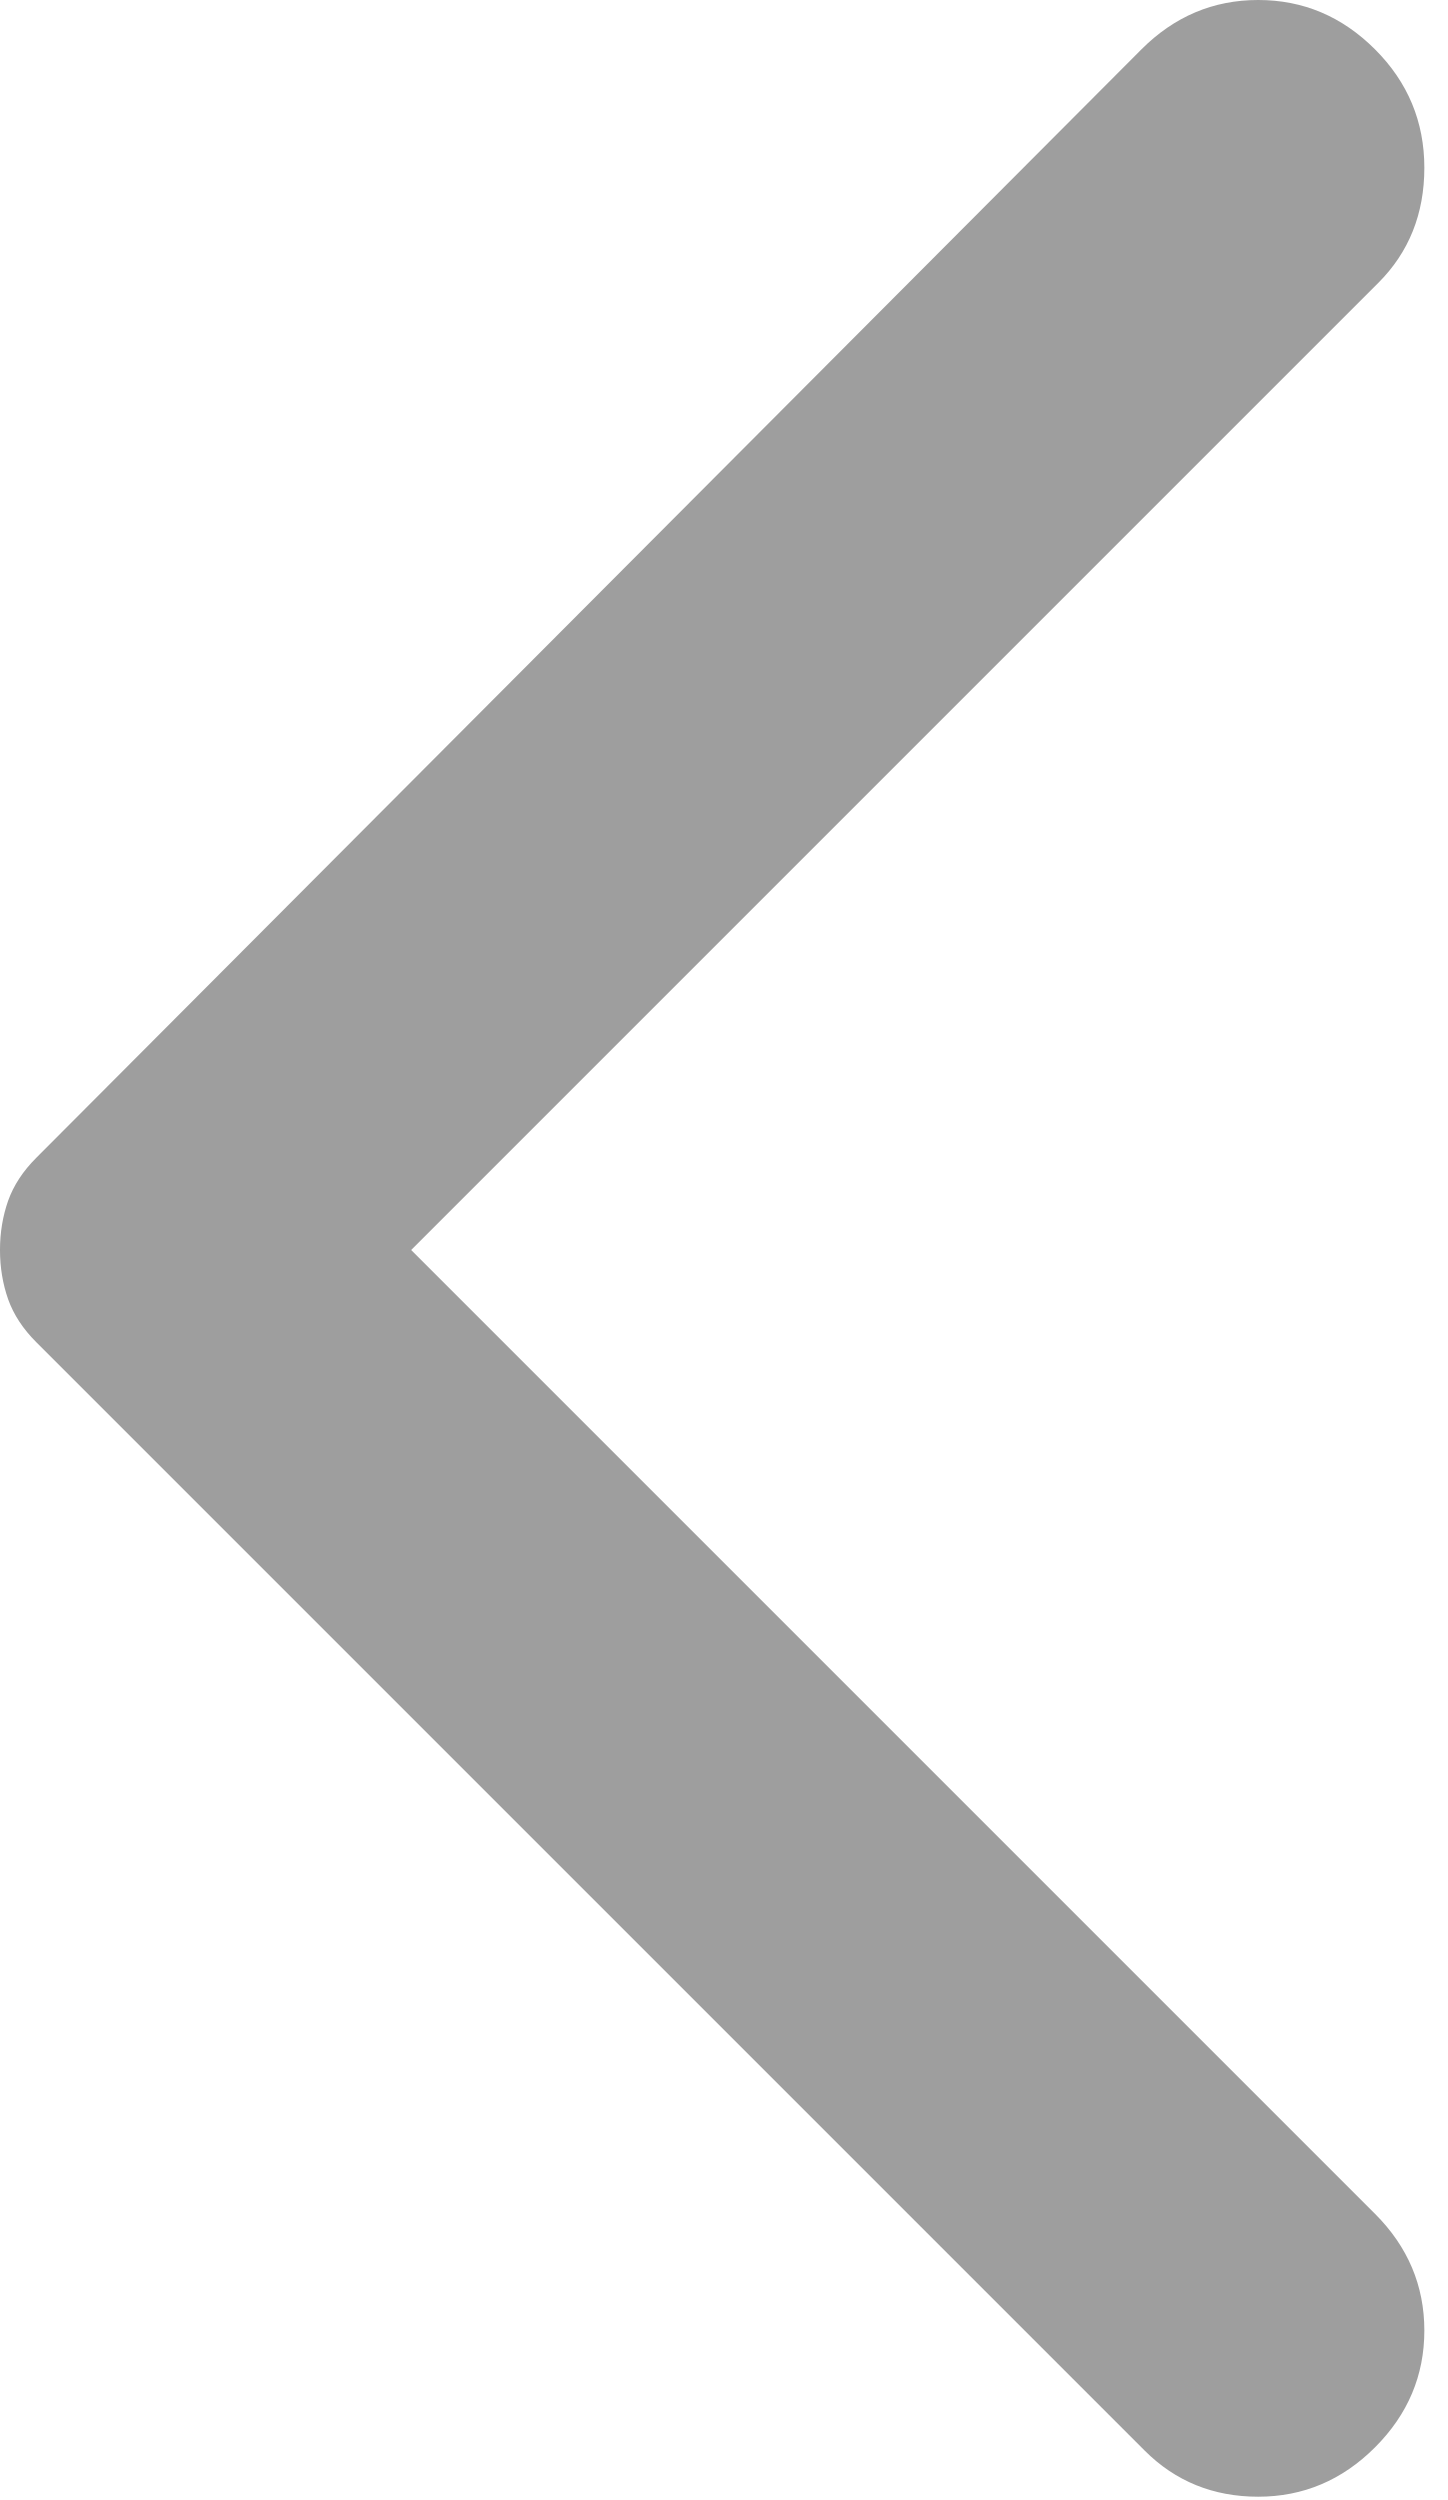
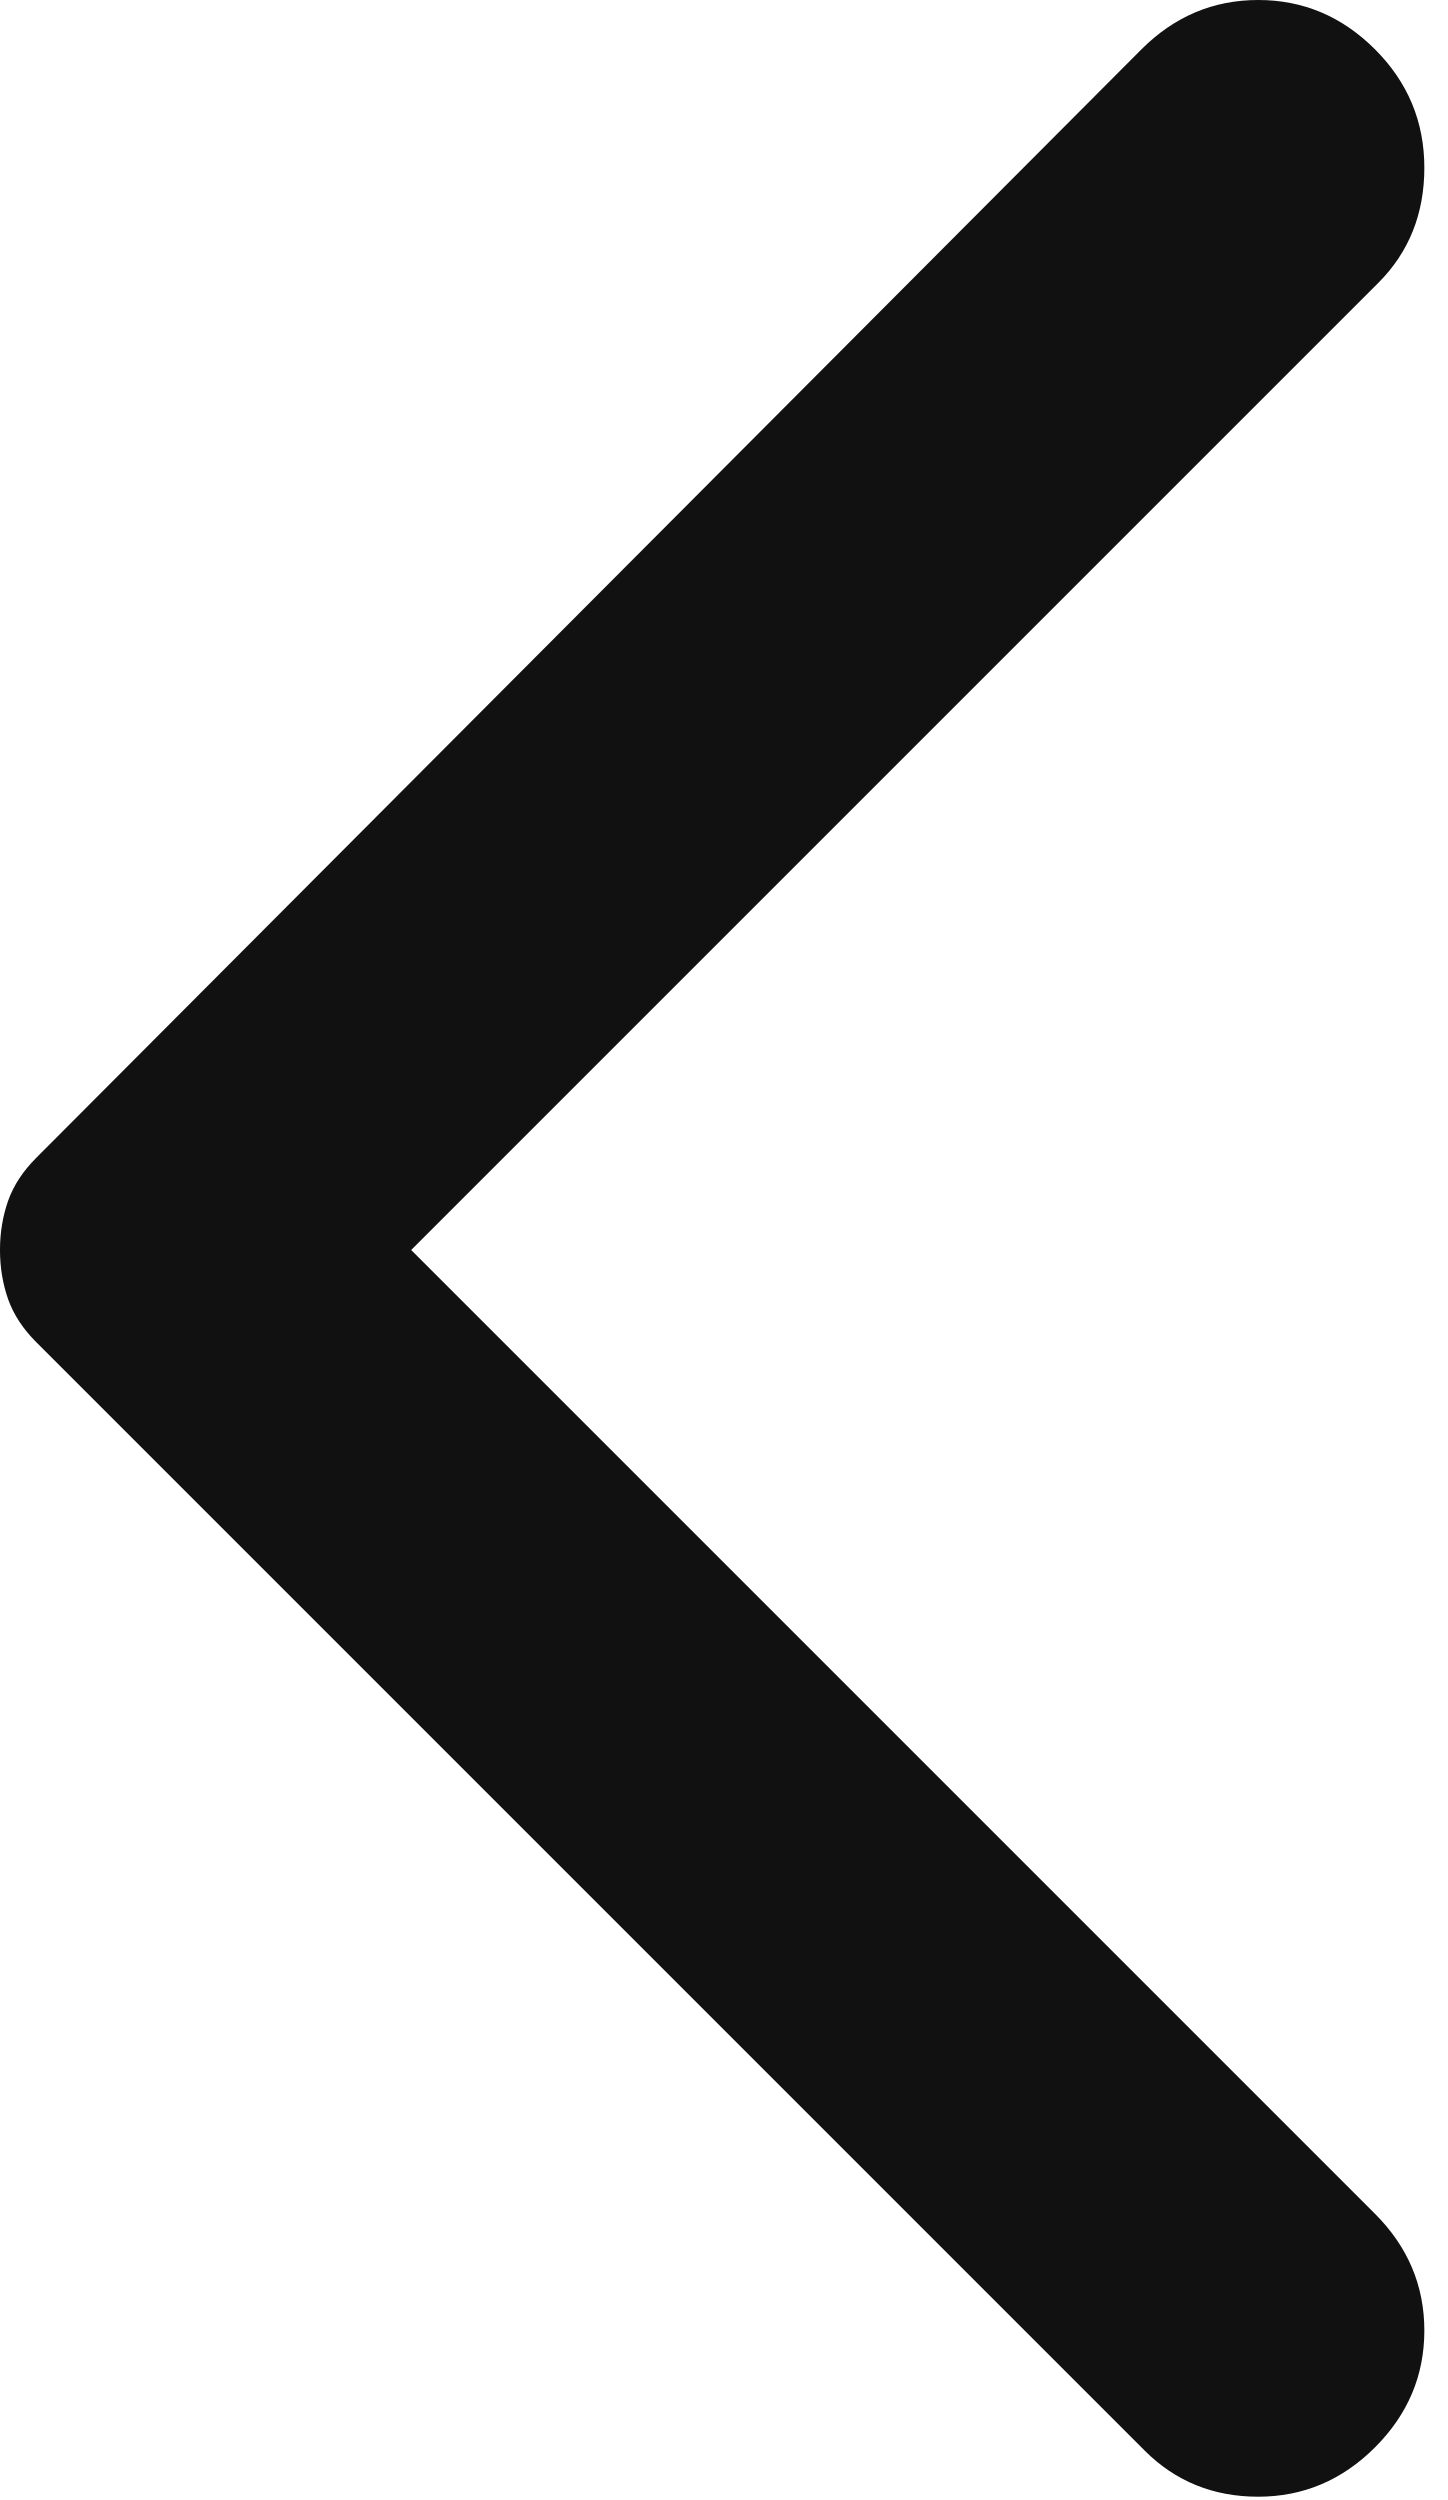
<svg xmlns="http://www.w3.org/2000/svg" width="11" height="19" viewBox="0 0 11 19" fill="none">
-   <path d="M10.45 18.6C10.7 18.35 10.825 18.054 10.825 17.712C10.825 17.371 10.7 17.075 10.45 16.825L3.125 9.5L10.475 2.15C10.708 1.917 10.825 1.625 10.825 1.275C10.825 0.925 10.7 0.625 10.45 0.375C10.2 0.125 9.904 0 9.562 0C9.221 0 8.925 0.125 8.675 0.375L0.275 8.8C0.175 8.9 0.104 9.008 0.062 9.125C0.021 9.242 -4.86374e-05 9.367 -4.86374e-05 9.5C-4.86374e-05 9.633 0.021 9.758 0.062 9.875C0.104 9.992 0.175 10.1 0.275 10.2L8.7 18.625C8.933 18.858 9.221 18.975 9.562 18.975C9.904 18.975 10.2 18.85 10.45 18.6Z" fill="#9E9E9E" />
+   <path d="M10.45 18.6C10.7 18.35 10.825 18.054 10.825 17.712C10.825 17.371 10.7 17.075 10.45 16.825L3.125 9.5L10.475 2.15C10.708 1.917 10.825 1.625 10.825 1.275C10.825 0.925 10.7 0.625 10.45 0.375C10.2 0.125 9.904 0 9.562 0C9.221 0 8.925 0.125 8.675 0.375L0.275 8.8C0.175 8.9 0.104 9.008 0.062 9.125C0.021 9.242 -4.86374e-05 9.367 -4.86374e-05 9.5C-4.86374e-05 9.633 0.021 9.758 0.062 9.875C0.104 9.992 0.175 10.1 0.275 10.2L8.7 18.625C8.933 18.858 9.221 18.975 9.562 18.975C9.904 18.975 10.2 18.85 10.45 18.6Z" fill="#111" />
</svg>
